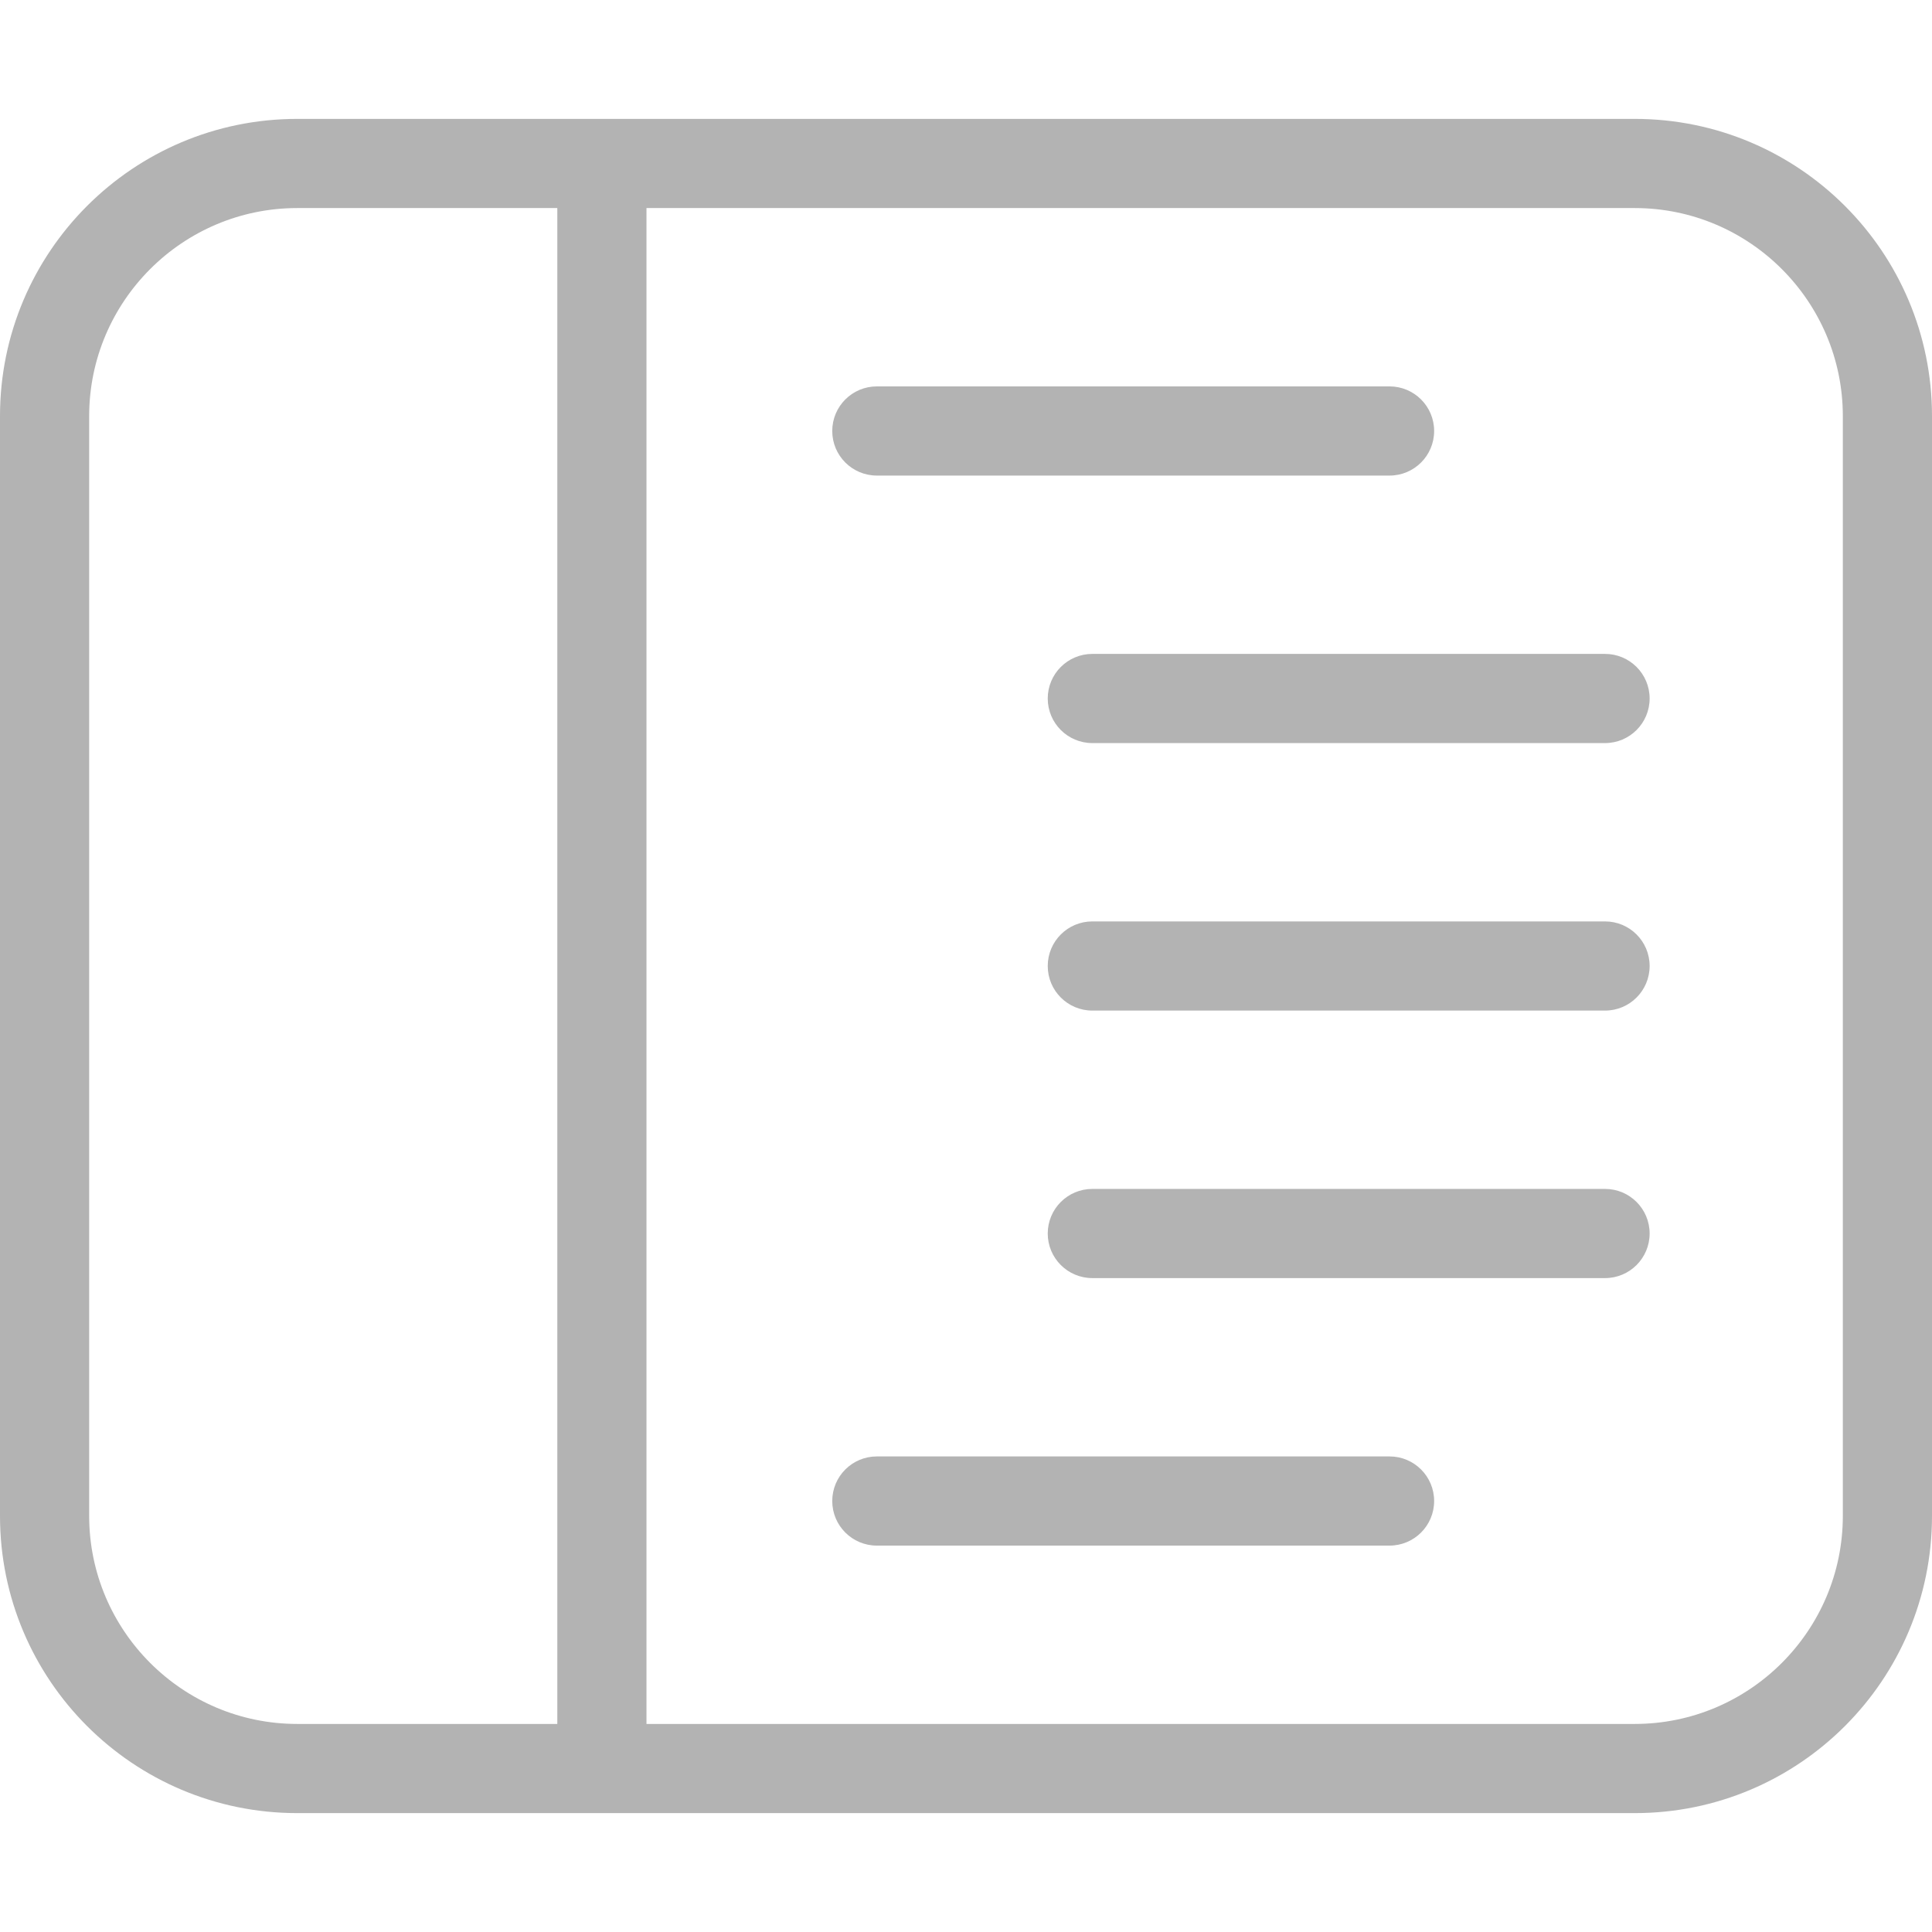
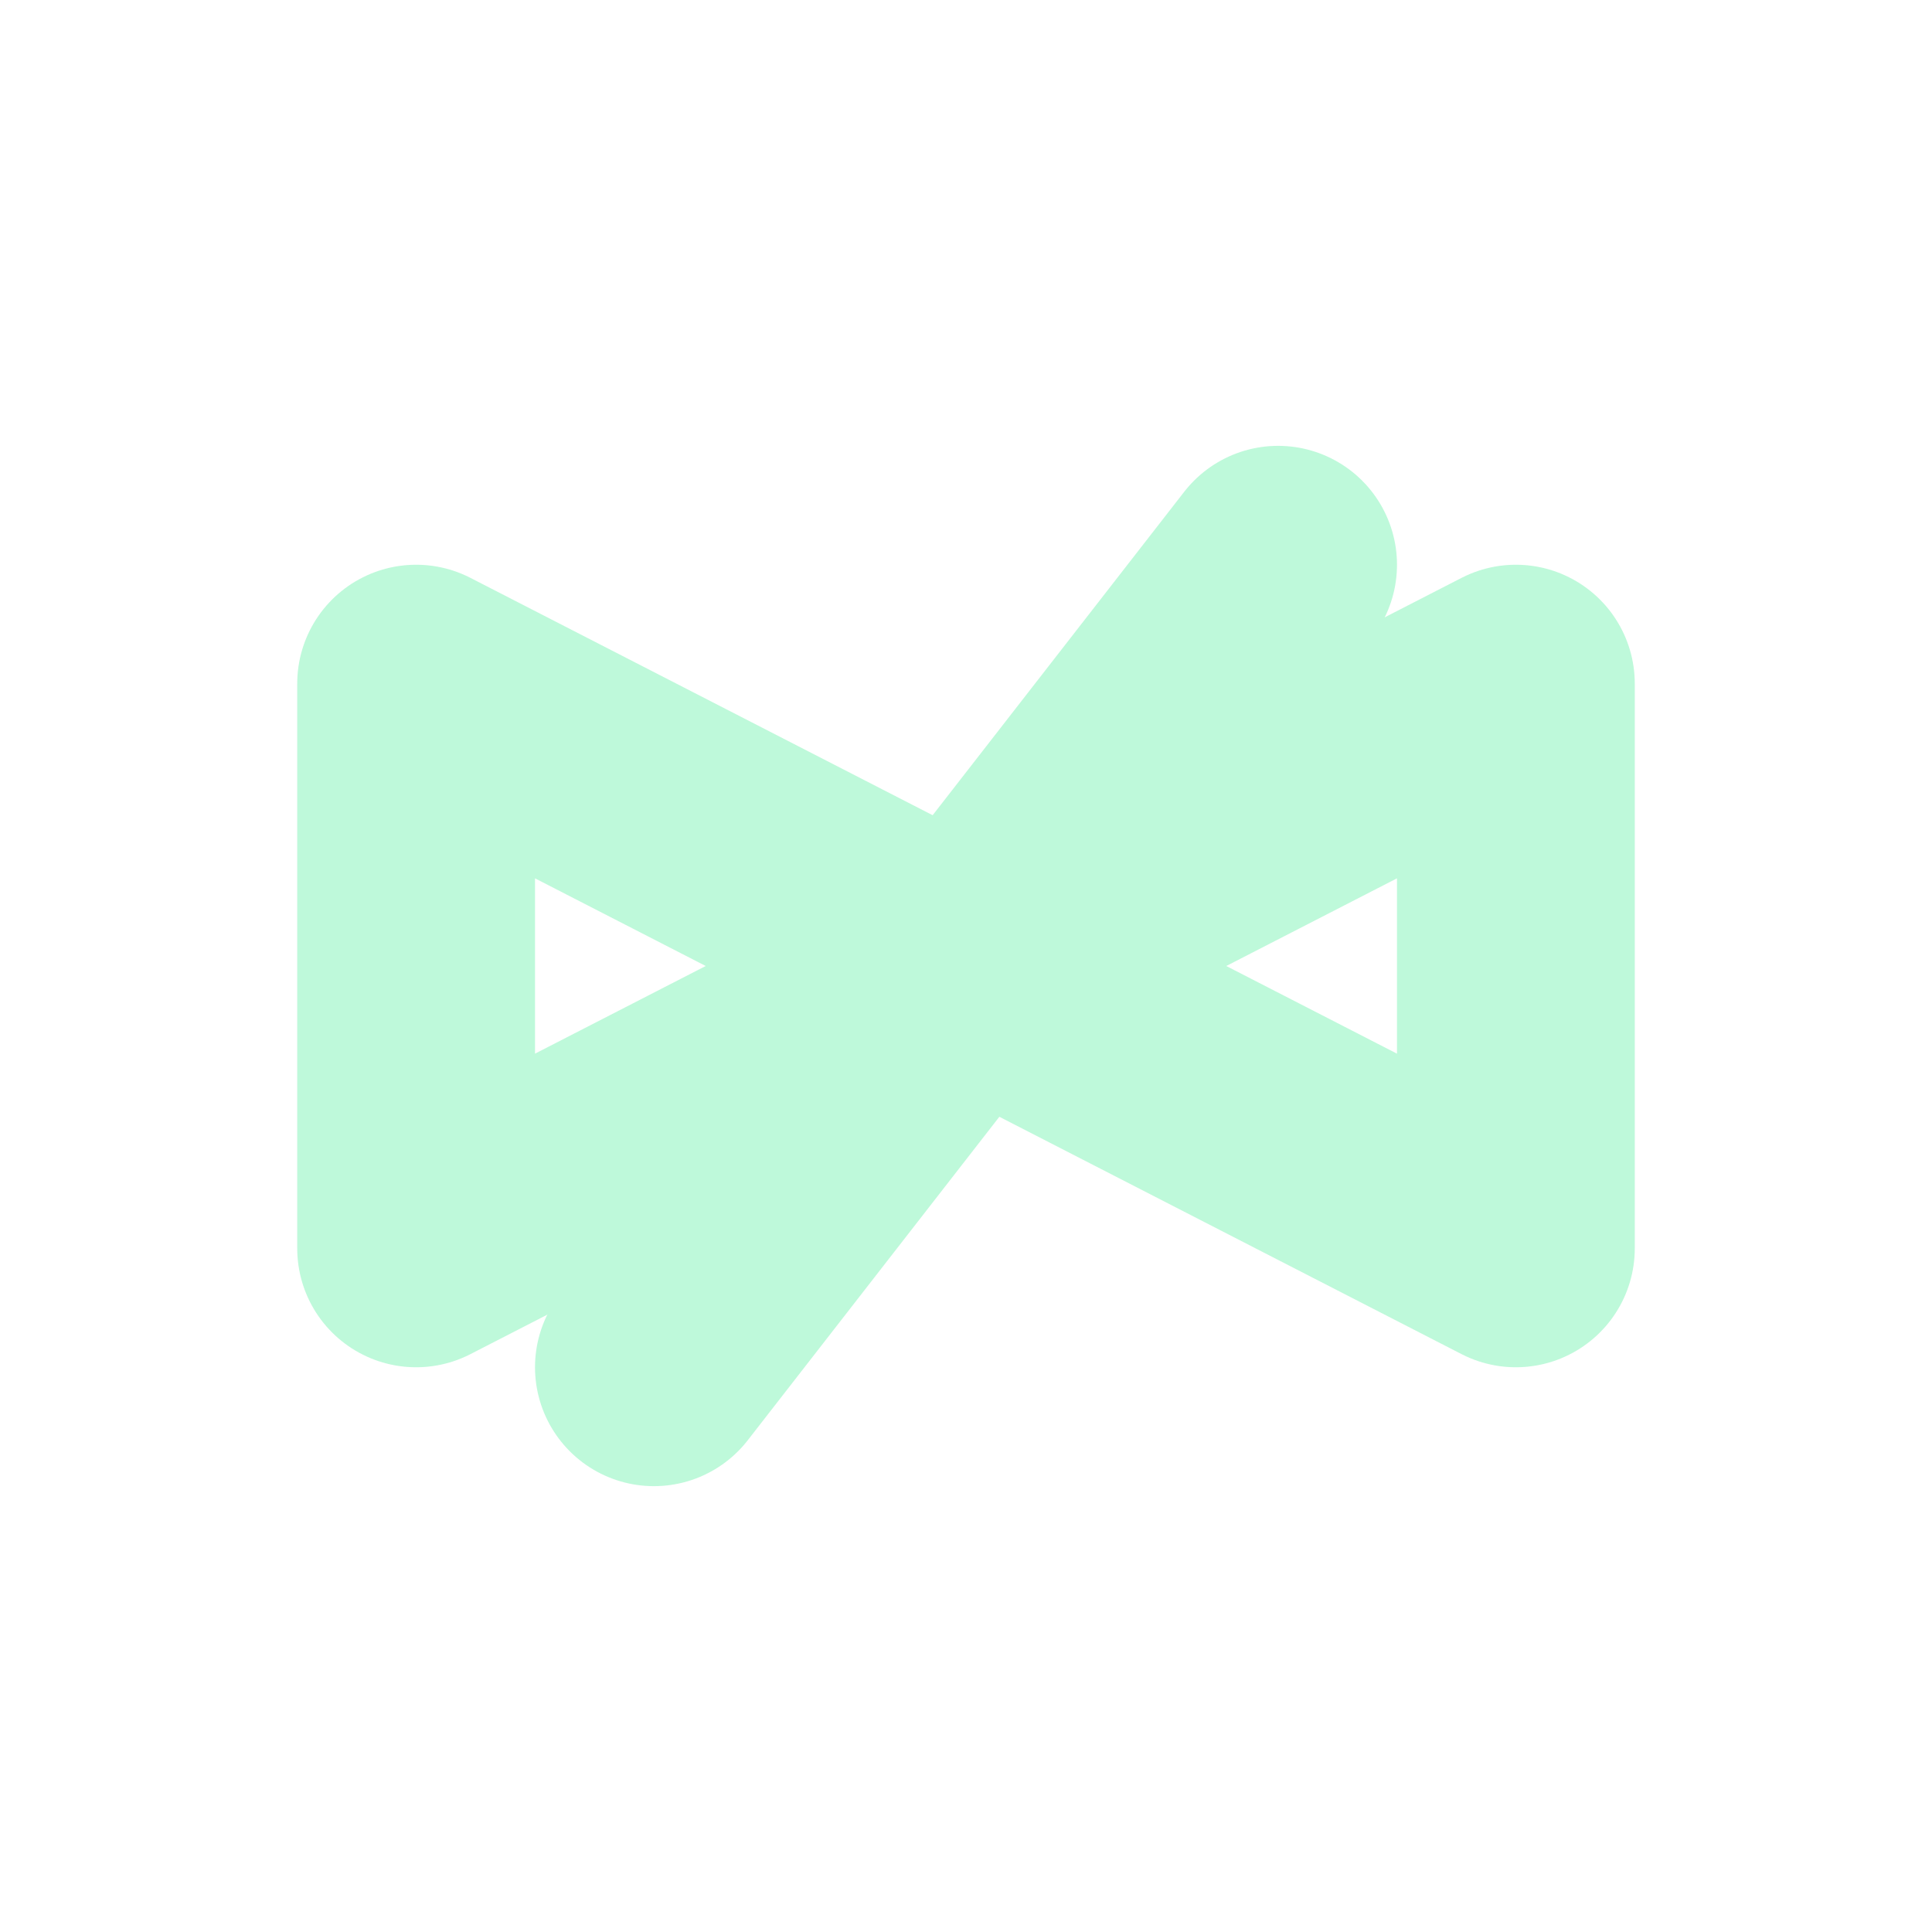
- <svg xmlns="http://www.w3.org/2000/svg" width="260" height="260" viewBox="0 0 260 260" opacity="0.3">
-   <path d="M220 16H40C17.909 16 0 33.909 0 56V204C0 226.091 17.909 244 40 244H220C242.091 244 260 226.091 260 204V56C260 33.909 242.091 16 220 16ZM12 204V56C12 40.561 24.561 28 40 28H75V232H40C24.561 232 12 219.439 12 204ZM248 204C248 219.439 235.439 232 220 232H87V28H220C235.439 28 248 40.561 248 56V204ZM112 58C112 54.686 114.686 52 118 52H187C190.314 52 193 54.686 193 58C193 61.314 190.314 64 187 64H118C114.686 64 112 61.314 112 58ZM193 202C193 205.314 190.314 208 187 208H118C114.686 208 112 205.314 112 202C112 198.686 114.686 196 118 196H187C190.314 196 193 198.686 193 202ZM222 94C222 97.314 219.314 100 216 100H147C143.686 100 141 97.314 141 94C141 90.686 143.686 88 147 88H216C219.314 88 222 90.686 222 94ZM222 130C222 133.314 219.314 136 216 136H147C143.686 136 141 133.314 141 130C141 126.686 143.686 124 147 124H216C219.314 124 222 126.686 222 130ZM222 166C222 169.314 219.314 172 216 172H147C143.686 172 141 169.314 141 166C141 162.686 143.686 160 147 160H216C219.314 160 222 162.686 222 166Z" />
+ <svg xmlns="http://www.w3.org/2000/svg" width="260" height="260" viewBox="0 0 260 260" fill="none">
+   <g opacity="0.28" stroke="#15E879" stroke-width="32" stroke-linecap="round" stroke-linejoin="round">
+     <path d="M56 92V168L130 130L56 92Z" />
+     <path d="M204 92V168L130 130L204 92Z" />
+     <path d="M88 184L172 76" />
+   </g>
</svg>
